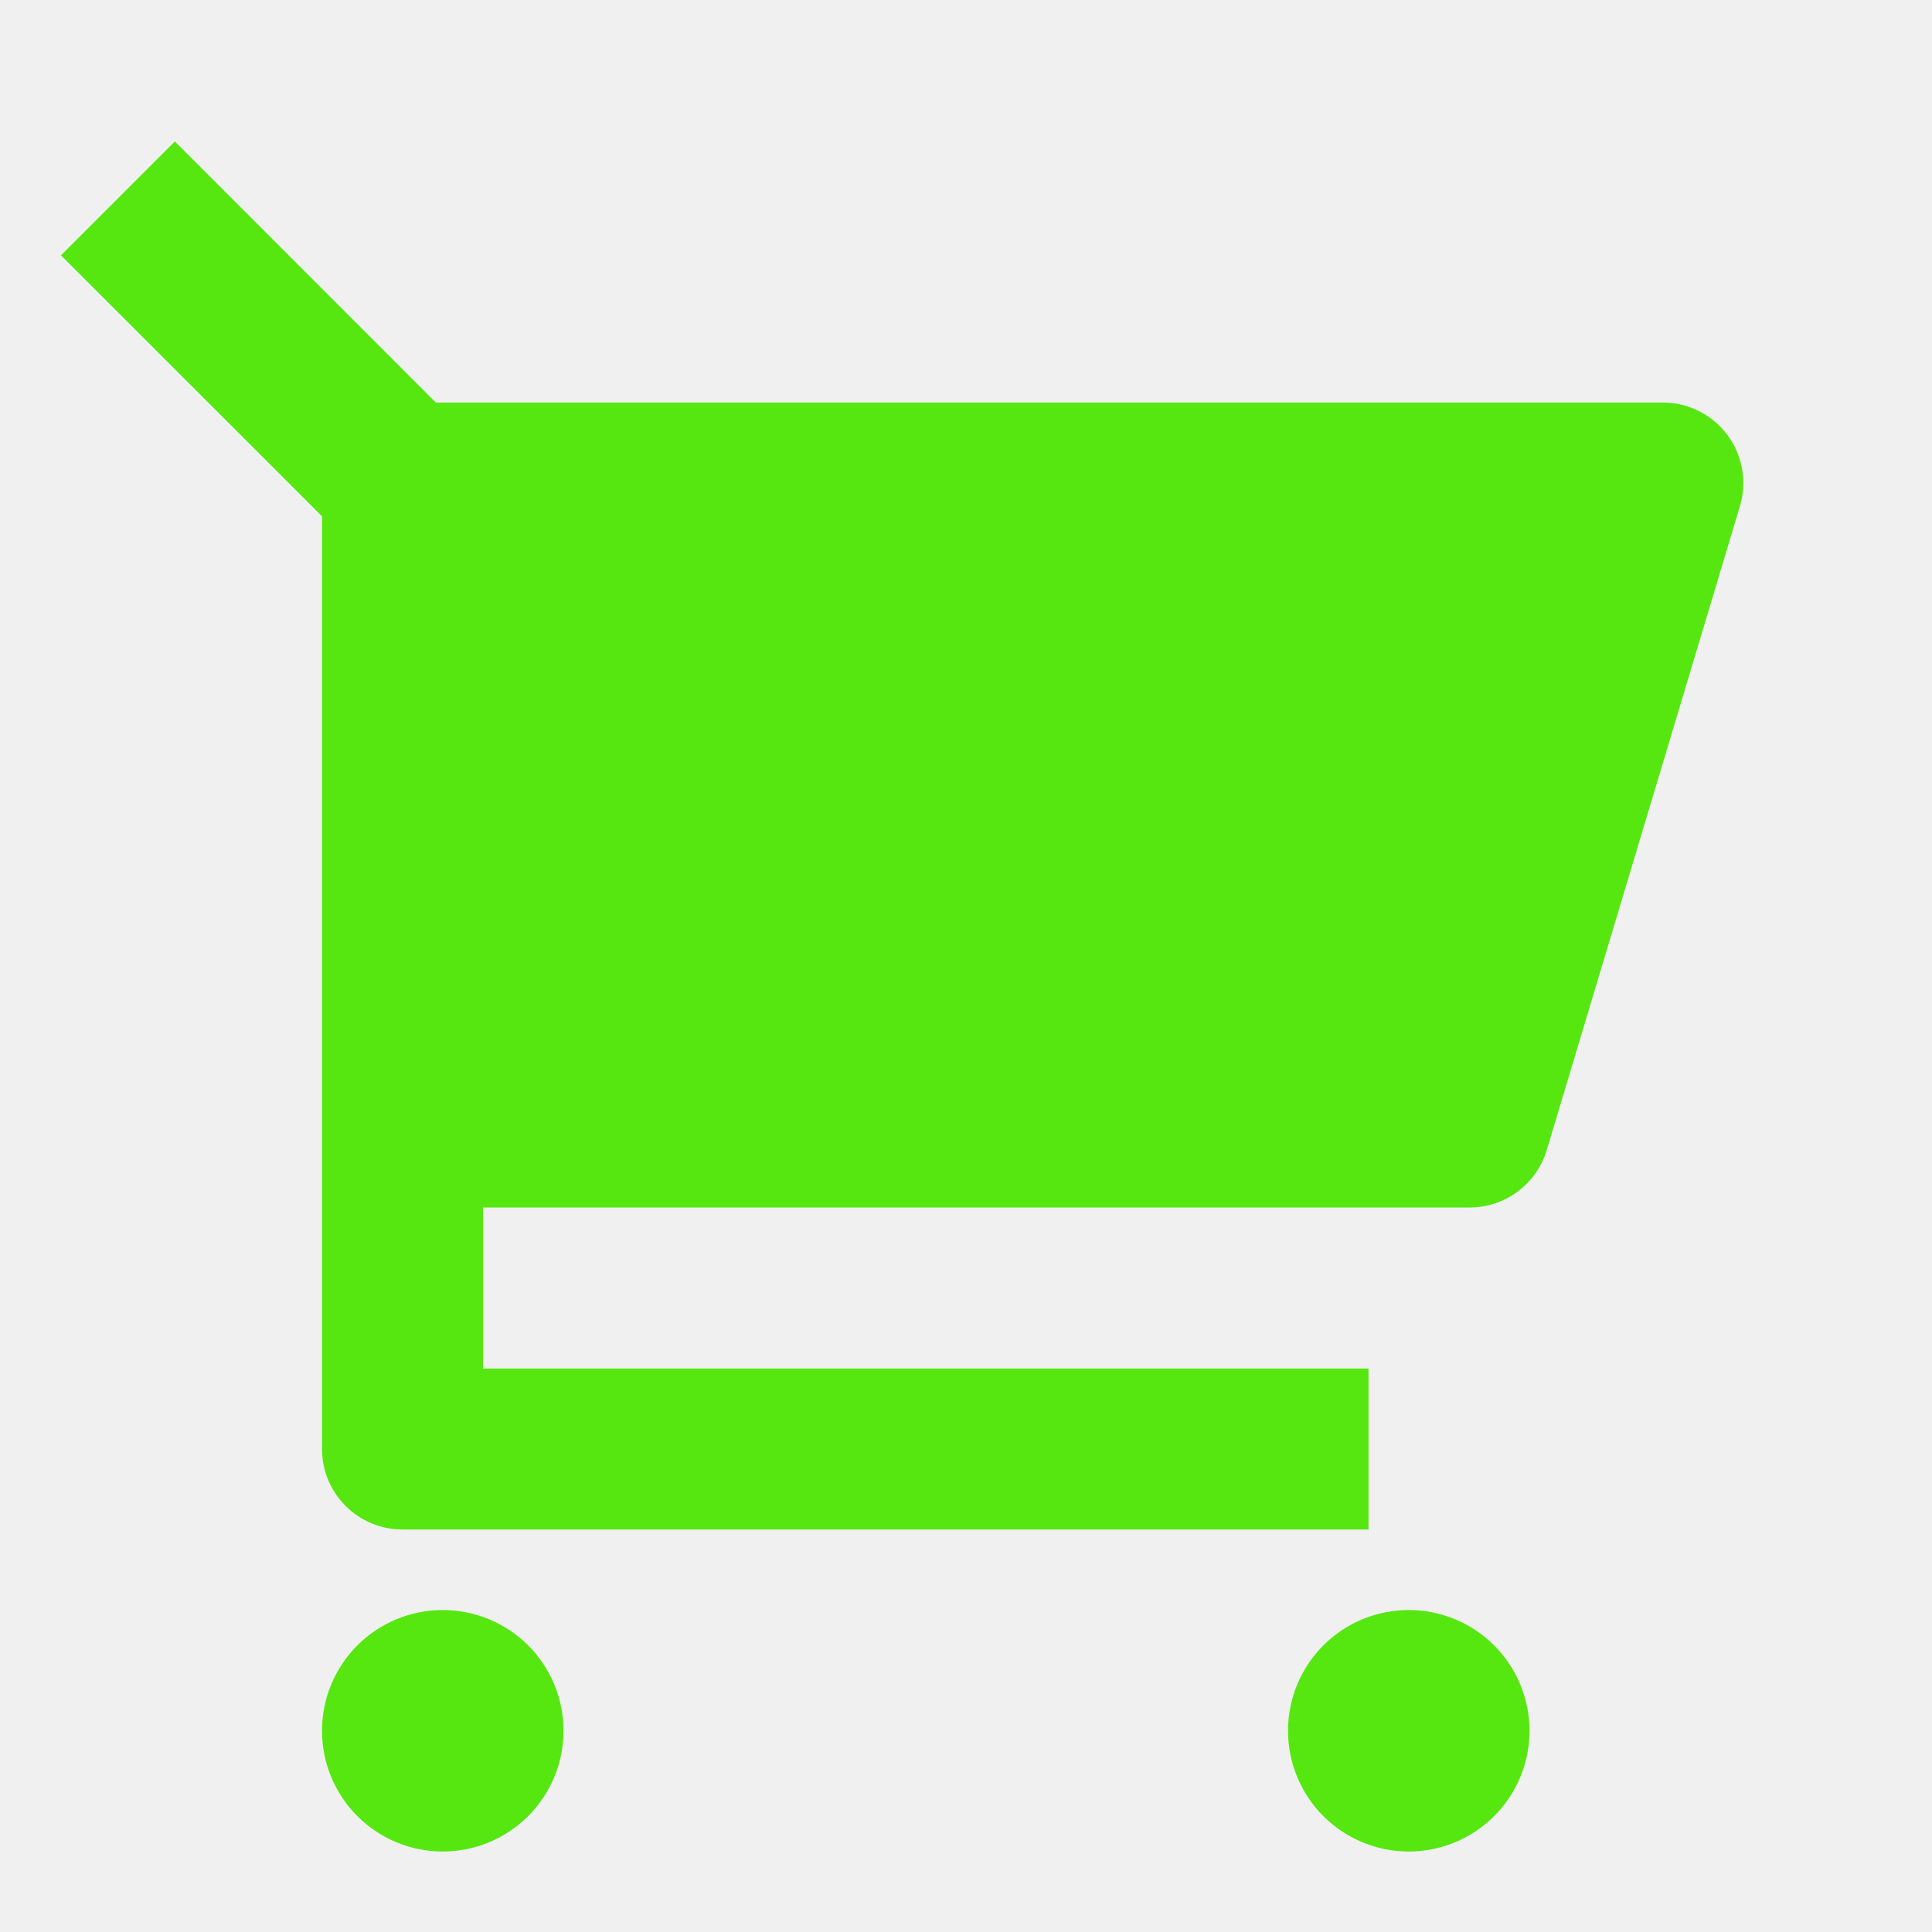
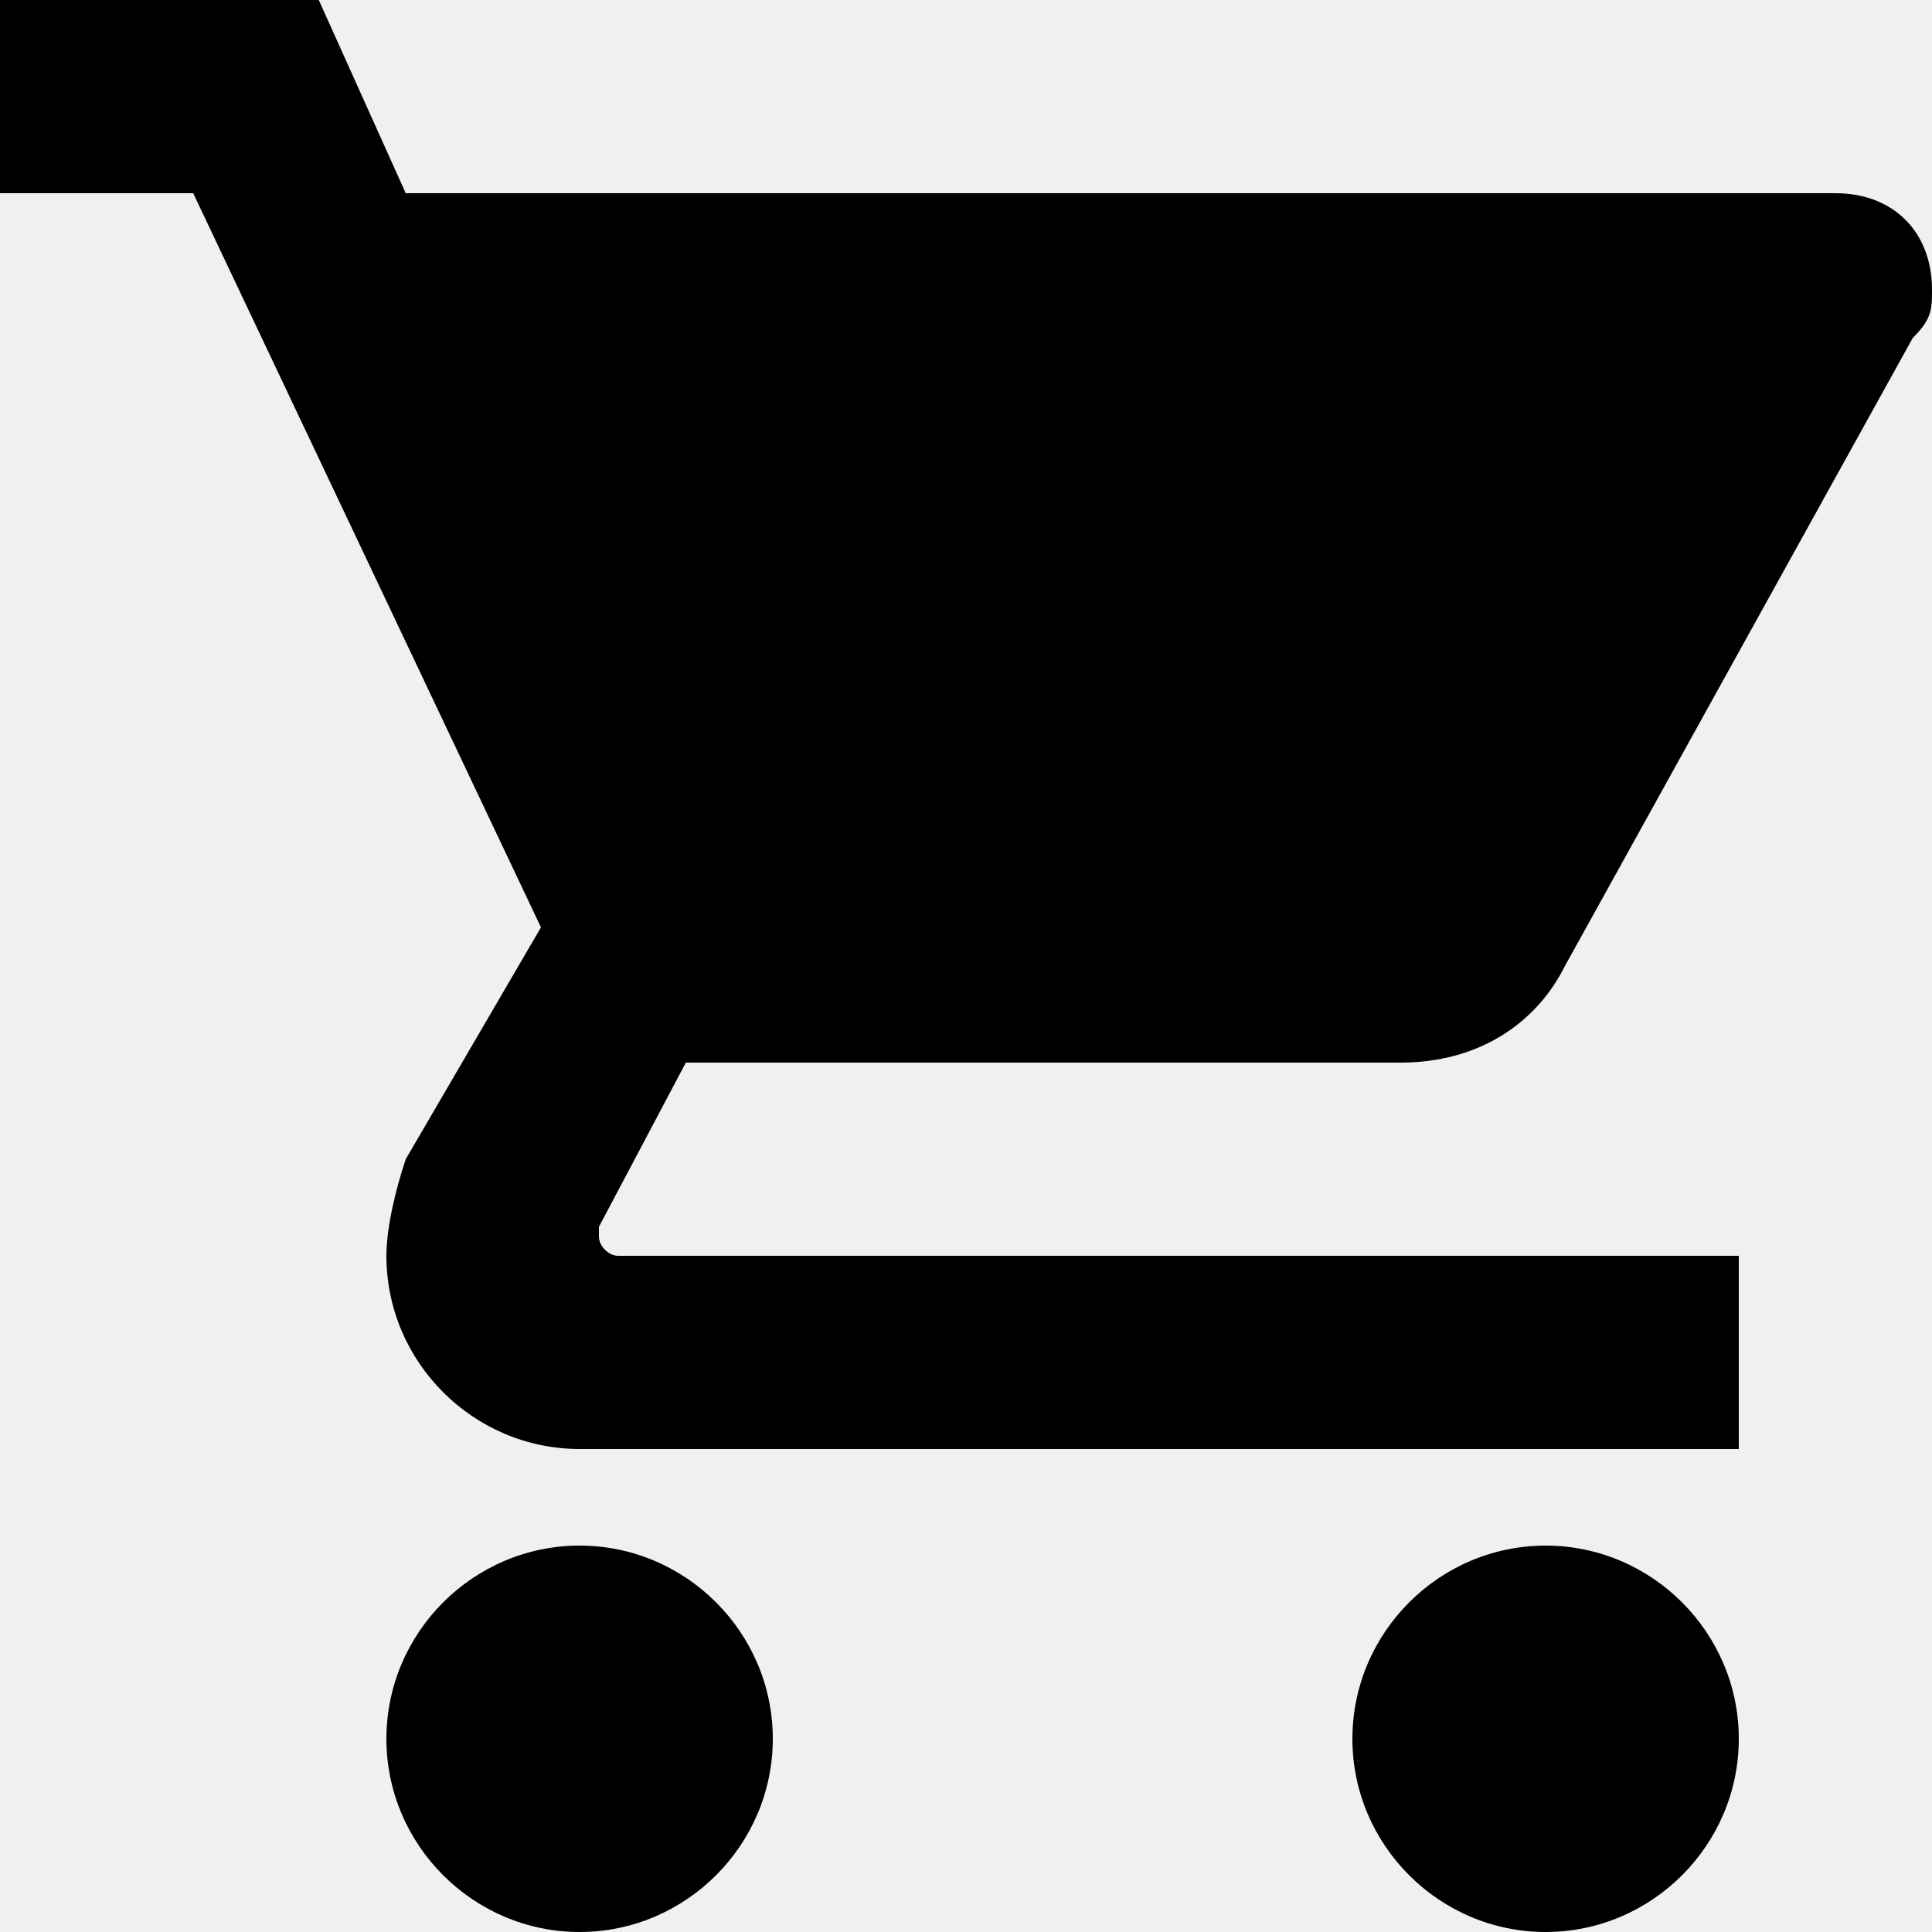
- <svg xmlns="http://www.w3.org/2000/svg" width="49" height="49" viewBox="0 0 49 49" fill="none">
-   <g clip-path="url(#clip0_15376_1765)">
-     <path d="M8.167 13.095L1.546 6.476L4.435 3.587L11.054 10.209H42.173C42.491 10.209 42.805 10.283 43.089 10.426C43.374 10.569 43.621 10.776 43.811 11.031C44.001 11.286 44.128 11.582 44.184 11.896C44.239 12.209 44.22 12.531 44.129 12.836L39.229 29.169C39.103 29.59 38.844 29.959 38.492 30.221C38.139 30.484 37.712 30.625 37.273 30.625H12.25V34.709H34.708V38.792H10.208C9.667 38.792 9.148 38.577 8.765 38.194C8.382 37.811 8.167 37.292 8.167 36.75V13.095ZM11.229 46.959C10.417 46.959 9.638 46.636 9.064 46.062C8.489 45.487 8.167 44.708 8.167 43.896C8.167 43.084 8.489 42.305 9.064 41.73C9.638 41.156 10.417 40.834 11.229 40.834C12.041 40.834 12.82 41.156 13.395 41.73C13.969 42.305 14.292 43.084 14.292 43.896C14.292 44.708 13.969 45.487 13.395 46.062C12.82 46.636 12.041 46.959 11.229 46.959ZM35.729 46.959C34.917 46.959 34.138 46.636 33.564 46.062C32.989 45.487 32.667 44.708 32.667 43.896C32.667 43.084 32.989 42.305 33.564 41.73C34.138 41.156 34.917 40.834 35.729 40.834C36.541 40.834 37.321 41.156 37.895 41.73C38.469 42.305 38.792 43.084 38.792 43.896C38.792 44.708 38.469 45.487 37.895 46.062C37.321 46.636 36.541 46.959 35.729 46.959Z" fill="#56E711" />
+ <svg xmlns="http://www.w3.org/2000/svg" height="20px" version="1.1" viewBox="0 0 20 20" width="20px">
+   <defs />
+   <g fill="none" fill-rule="evenodd" id="Page-1" stroke="none" stroke-width="1">
+     <g fill="#000000" id="Core" transform="translate(-212, -422)">
+       <g id="shopping-cart" transform="translate(212, 422)">
+         <path d="M6,16 C4.9,16 4,16.9 4,18 C4,19.1 4.9,20 6,20 C7.1,20 8,19.1 8,18 C8,16.9 7.1,16 6,16 L6,16 Z M0,0 L0,2 L2,2 L5.6,9.6 L4.2,12 C4.1,12.3 4,12.7 4,13 C4,14.1 4.9,15 6,15 L18,15 L18,13 L6.4,13 C6.3,13 6.2,12.9 6.2,12.8 L6.2,12.7 L7.1,11 L14.5,11 C15.3,11 15.9,10.6 16.2,10 L19.8,3.5 C20,3.3 20,3.2 20,3 C20,2.4 19.6,2 19,2 L4.2,2 L3.3,0 L0,0 L0,0 Z M16,16 C14.9,16 14,16.9 14,18 C14,19.1 14.9,20 16,20 C17.1,20 18,19.1 18,18 C18,16.9 17.1,16 16,16 L16,16 Z" id="Shape" />
+       </g>
+     </g>
  </g>
-   <defs>
-     <clipPath id="clip0_15376_1765">
-       <rect width="49" height="49" fill="white" />
-     </clipPath>
-   </defs>
</svg>
